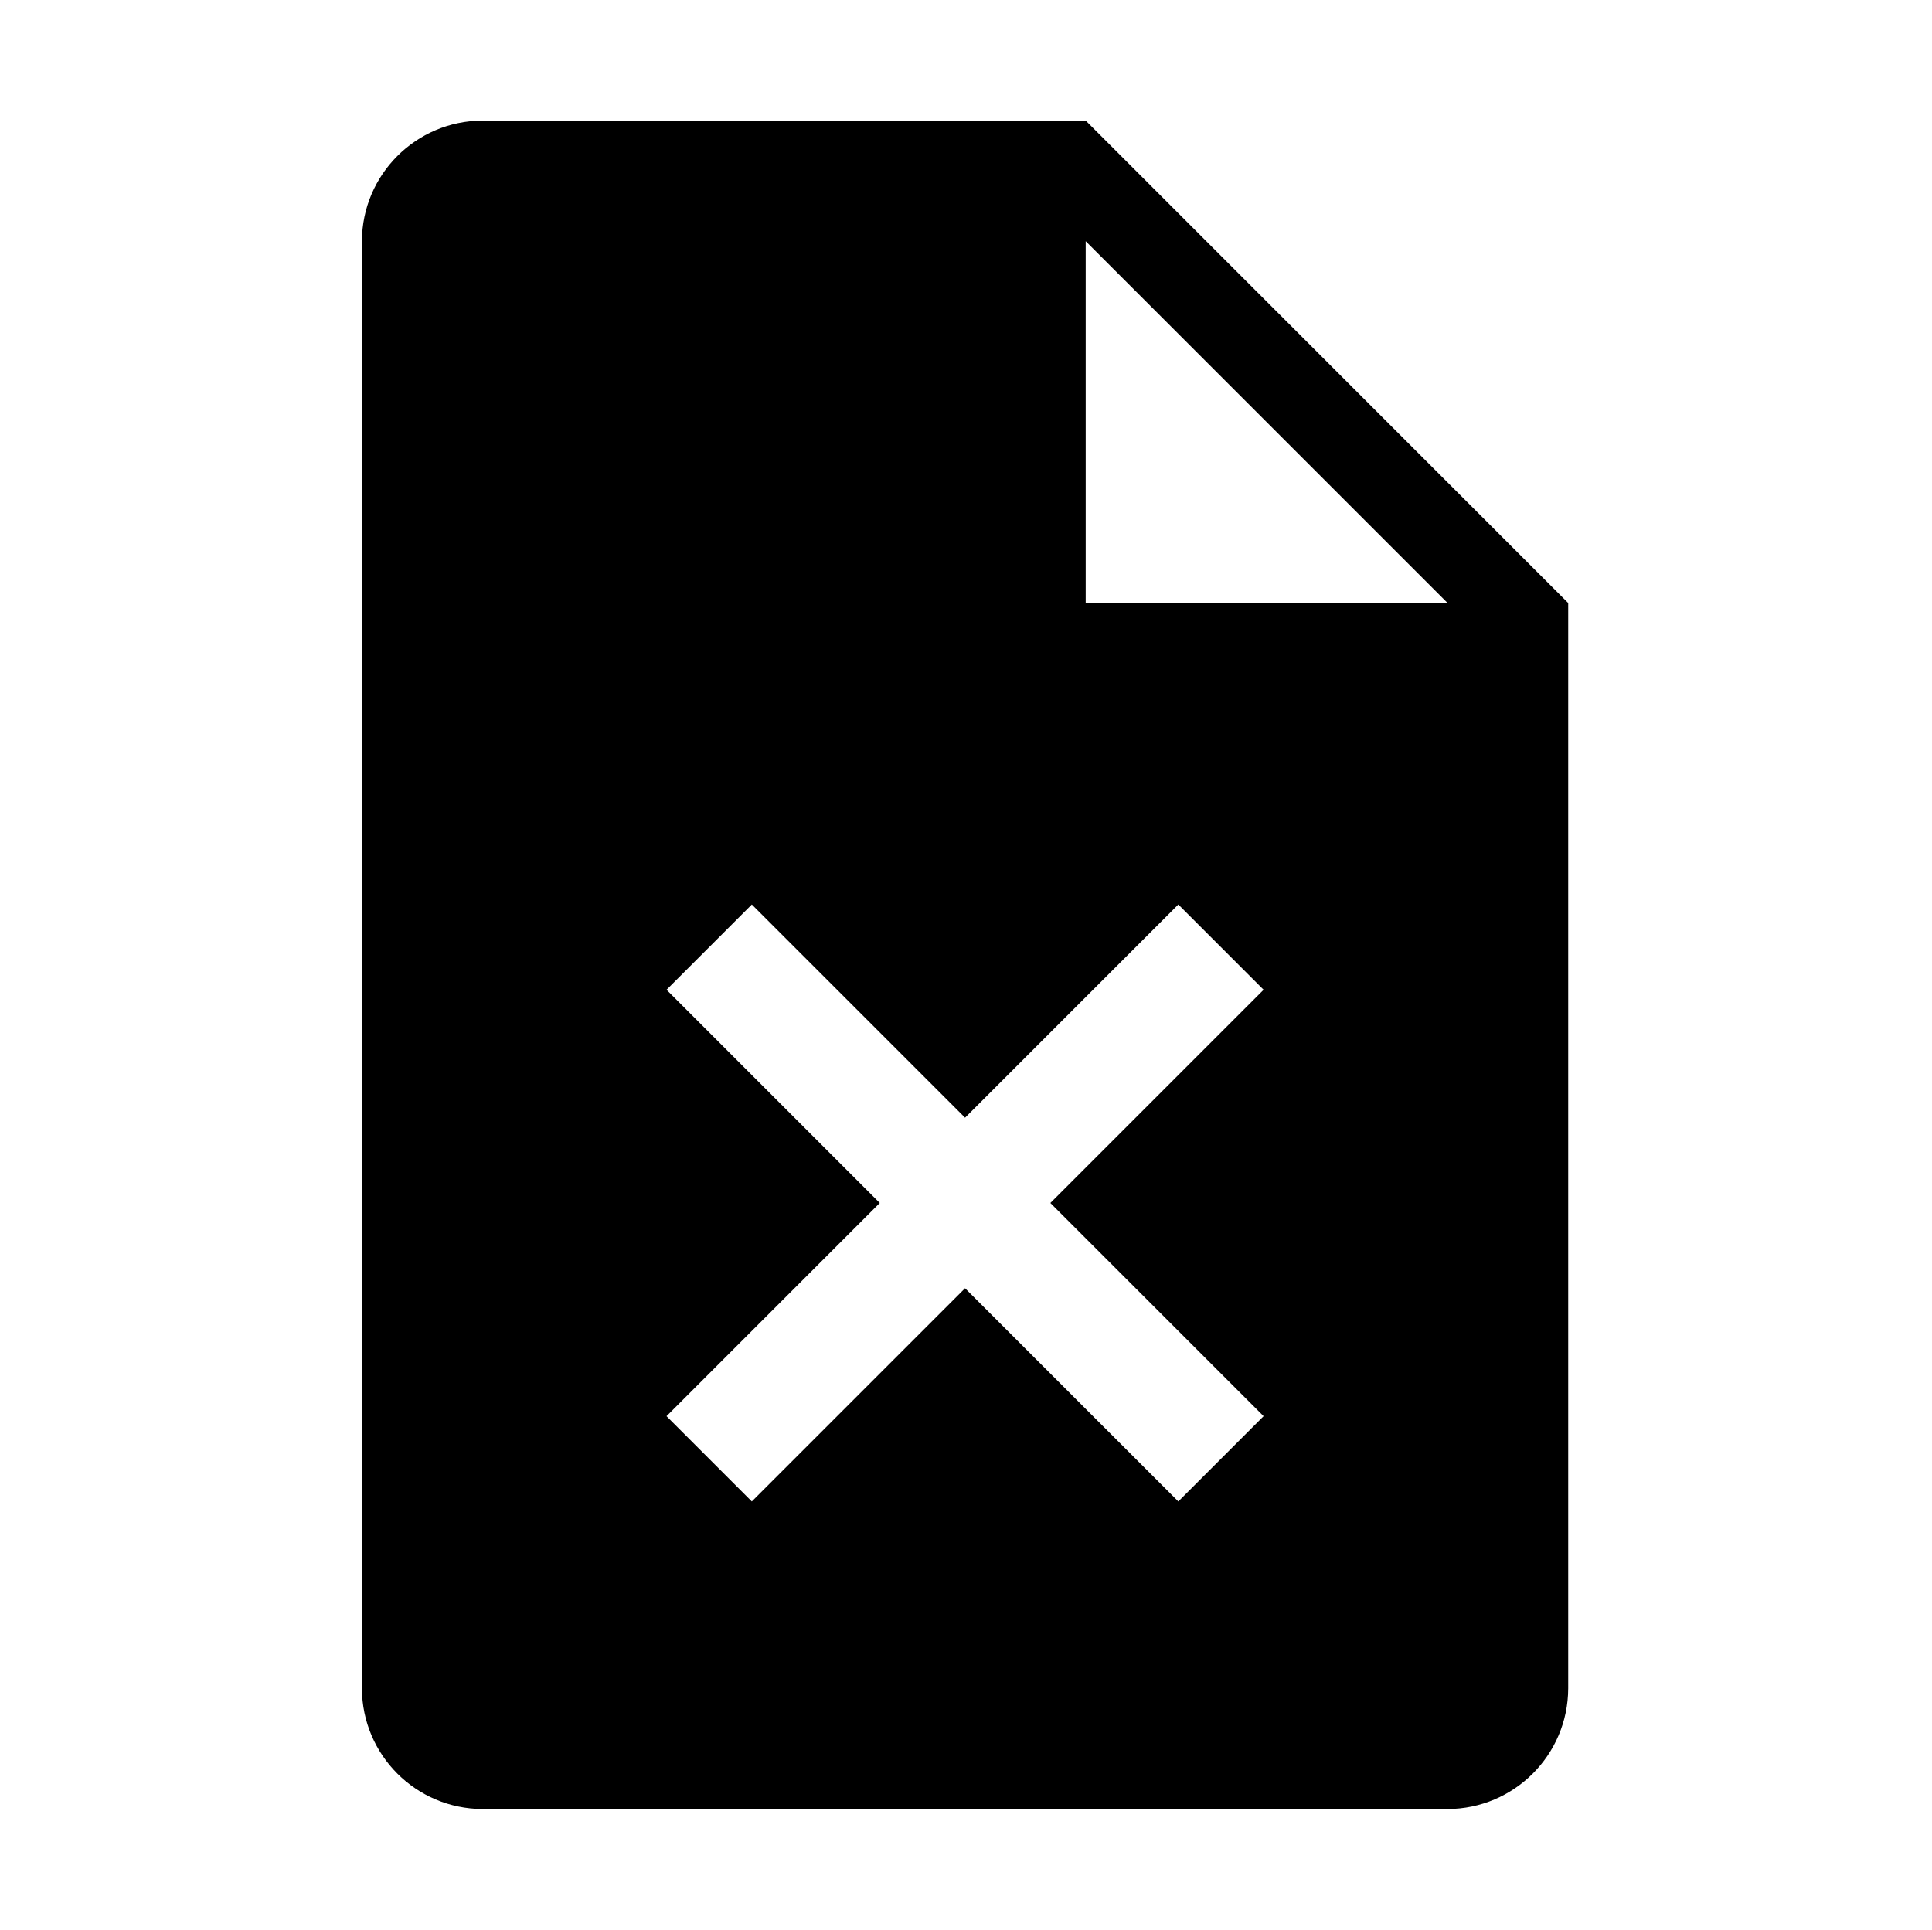
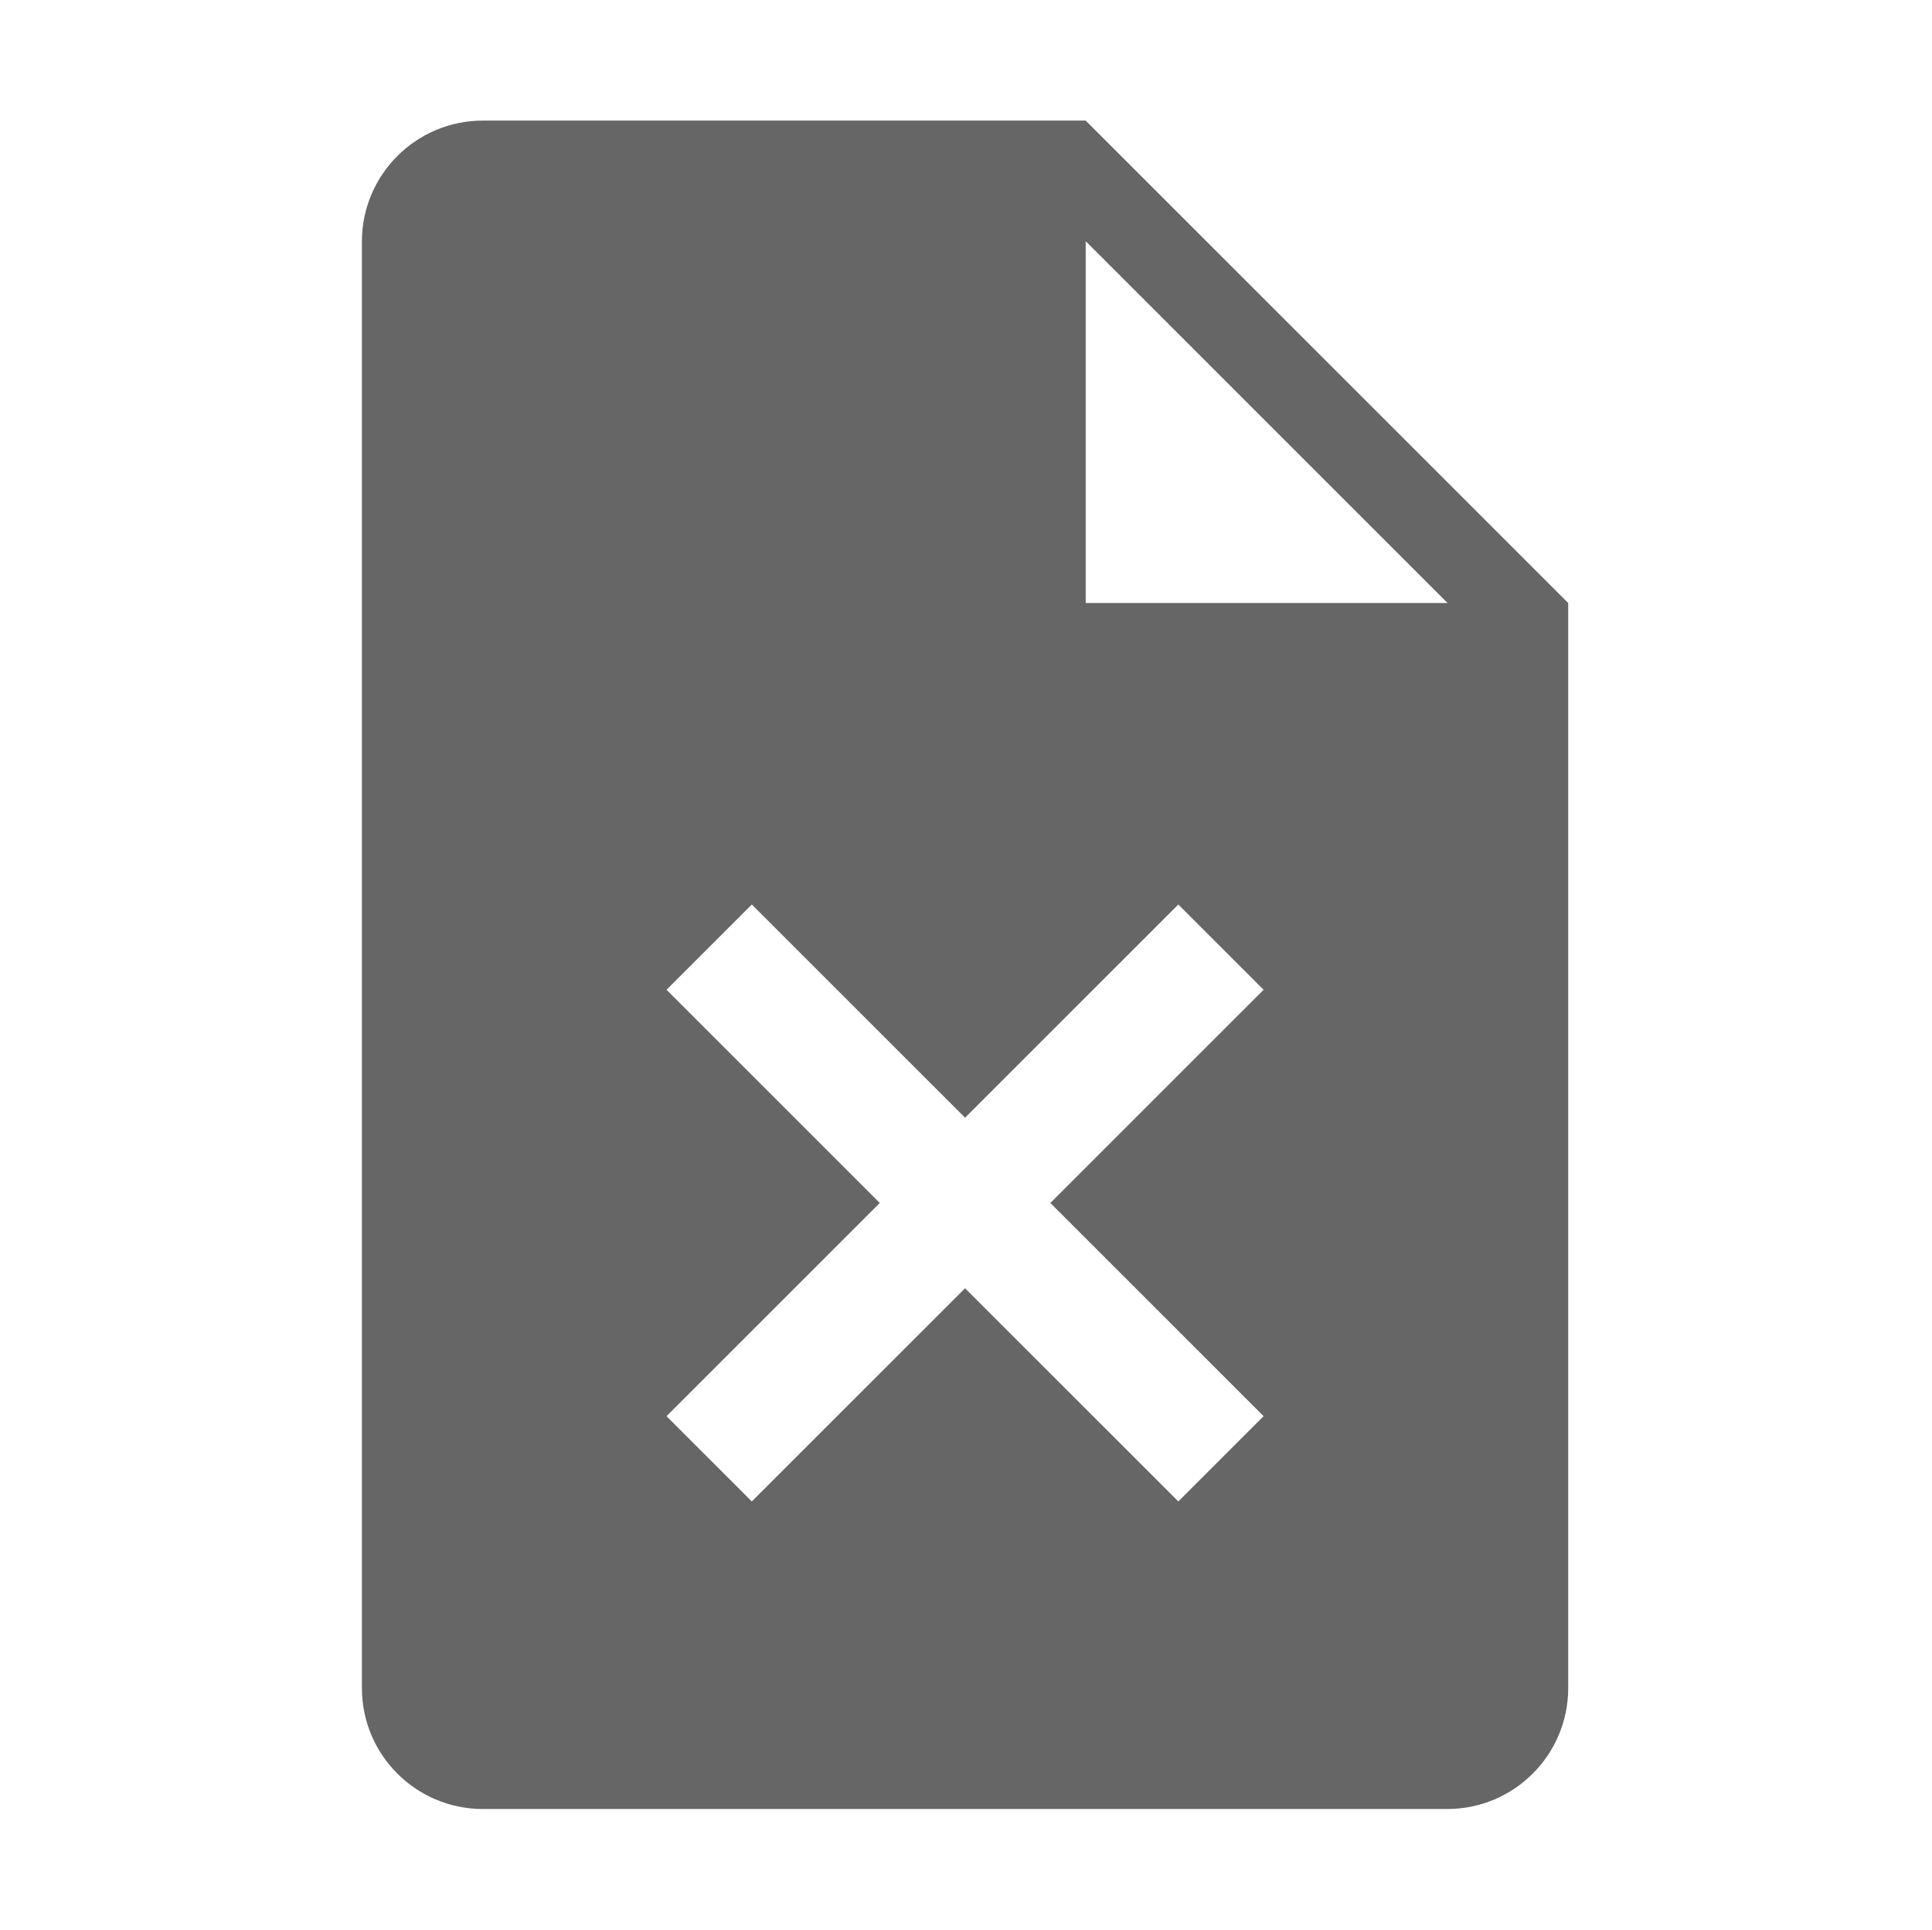
<svg xmlns="http://www.w3.org/2000/svg" class="svg-icon" style="width: 1.001em; height: 1em;vertical-align: middle;fill: currentColor;overflow: hidden;" viewBox="0 0 1025 1024" version="1.1">
-   <path d="M576 64H256a64.19 64.19 0 0 0-64 64v768a64.19 64.19 0 0 0 64 64h512a64.19 64.19 0 0 0 64-64V320z m94.39 687.53l-45.25 45.25L512 683.65 398.86 796.78l-45.25-45.25 113.14-113.14-113.14-113.14L398.86 480 512 593.14 625.14 480l45.25 45.25-113.14 113.14zM576 320V128l192 192z" />
+   <path fill="#666666" d="M576 64H256a64.19 64.19 0 0 0-64 64v768a64.19 64.19 0 0 0 64 64h512a64.19 64.19 0 0 0 64-64V320z m94.39 687.53l-45.25 45.25L512 683.65 398.86 796.78l-45.25-45.25 113.14-113.14-113.14-113.14L398.86 480 512 593.14 625.14 480l45.25 45.25-113.14 113.14zM576 320V128l192 192z" />
</svg>
